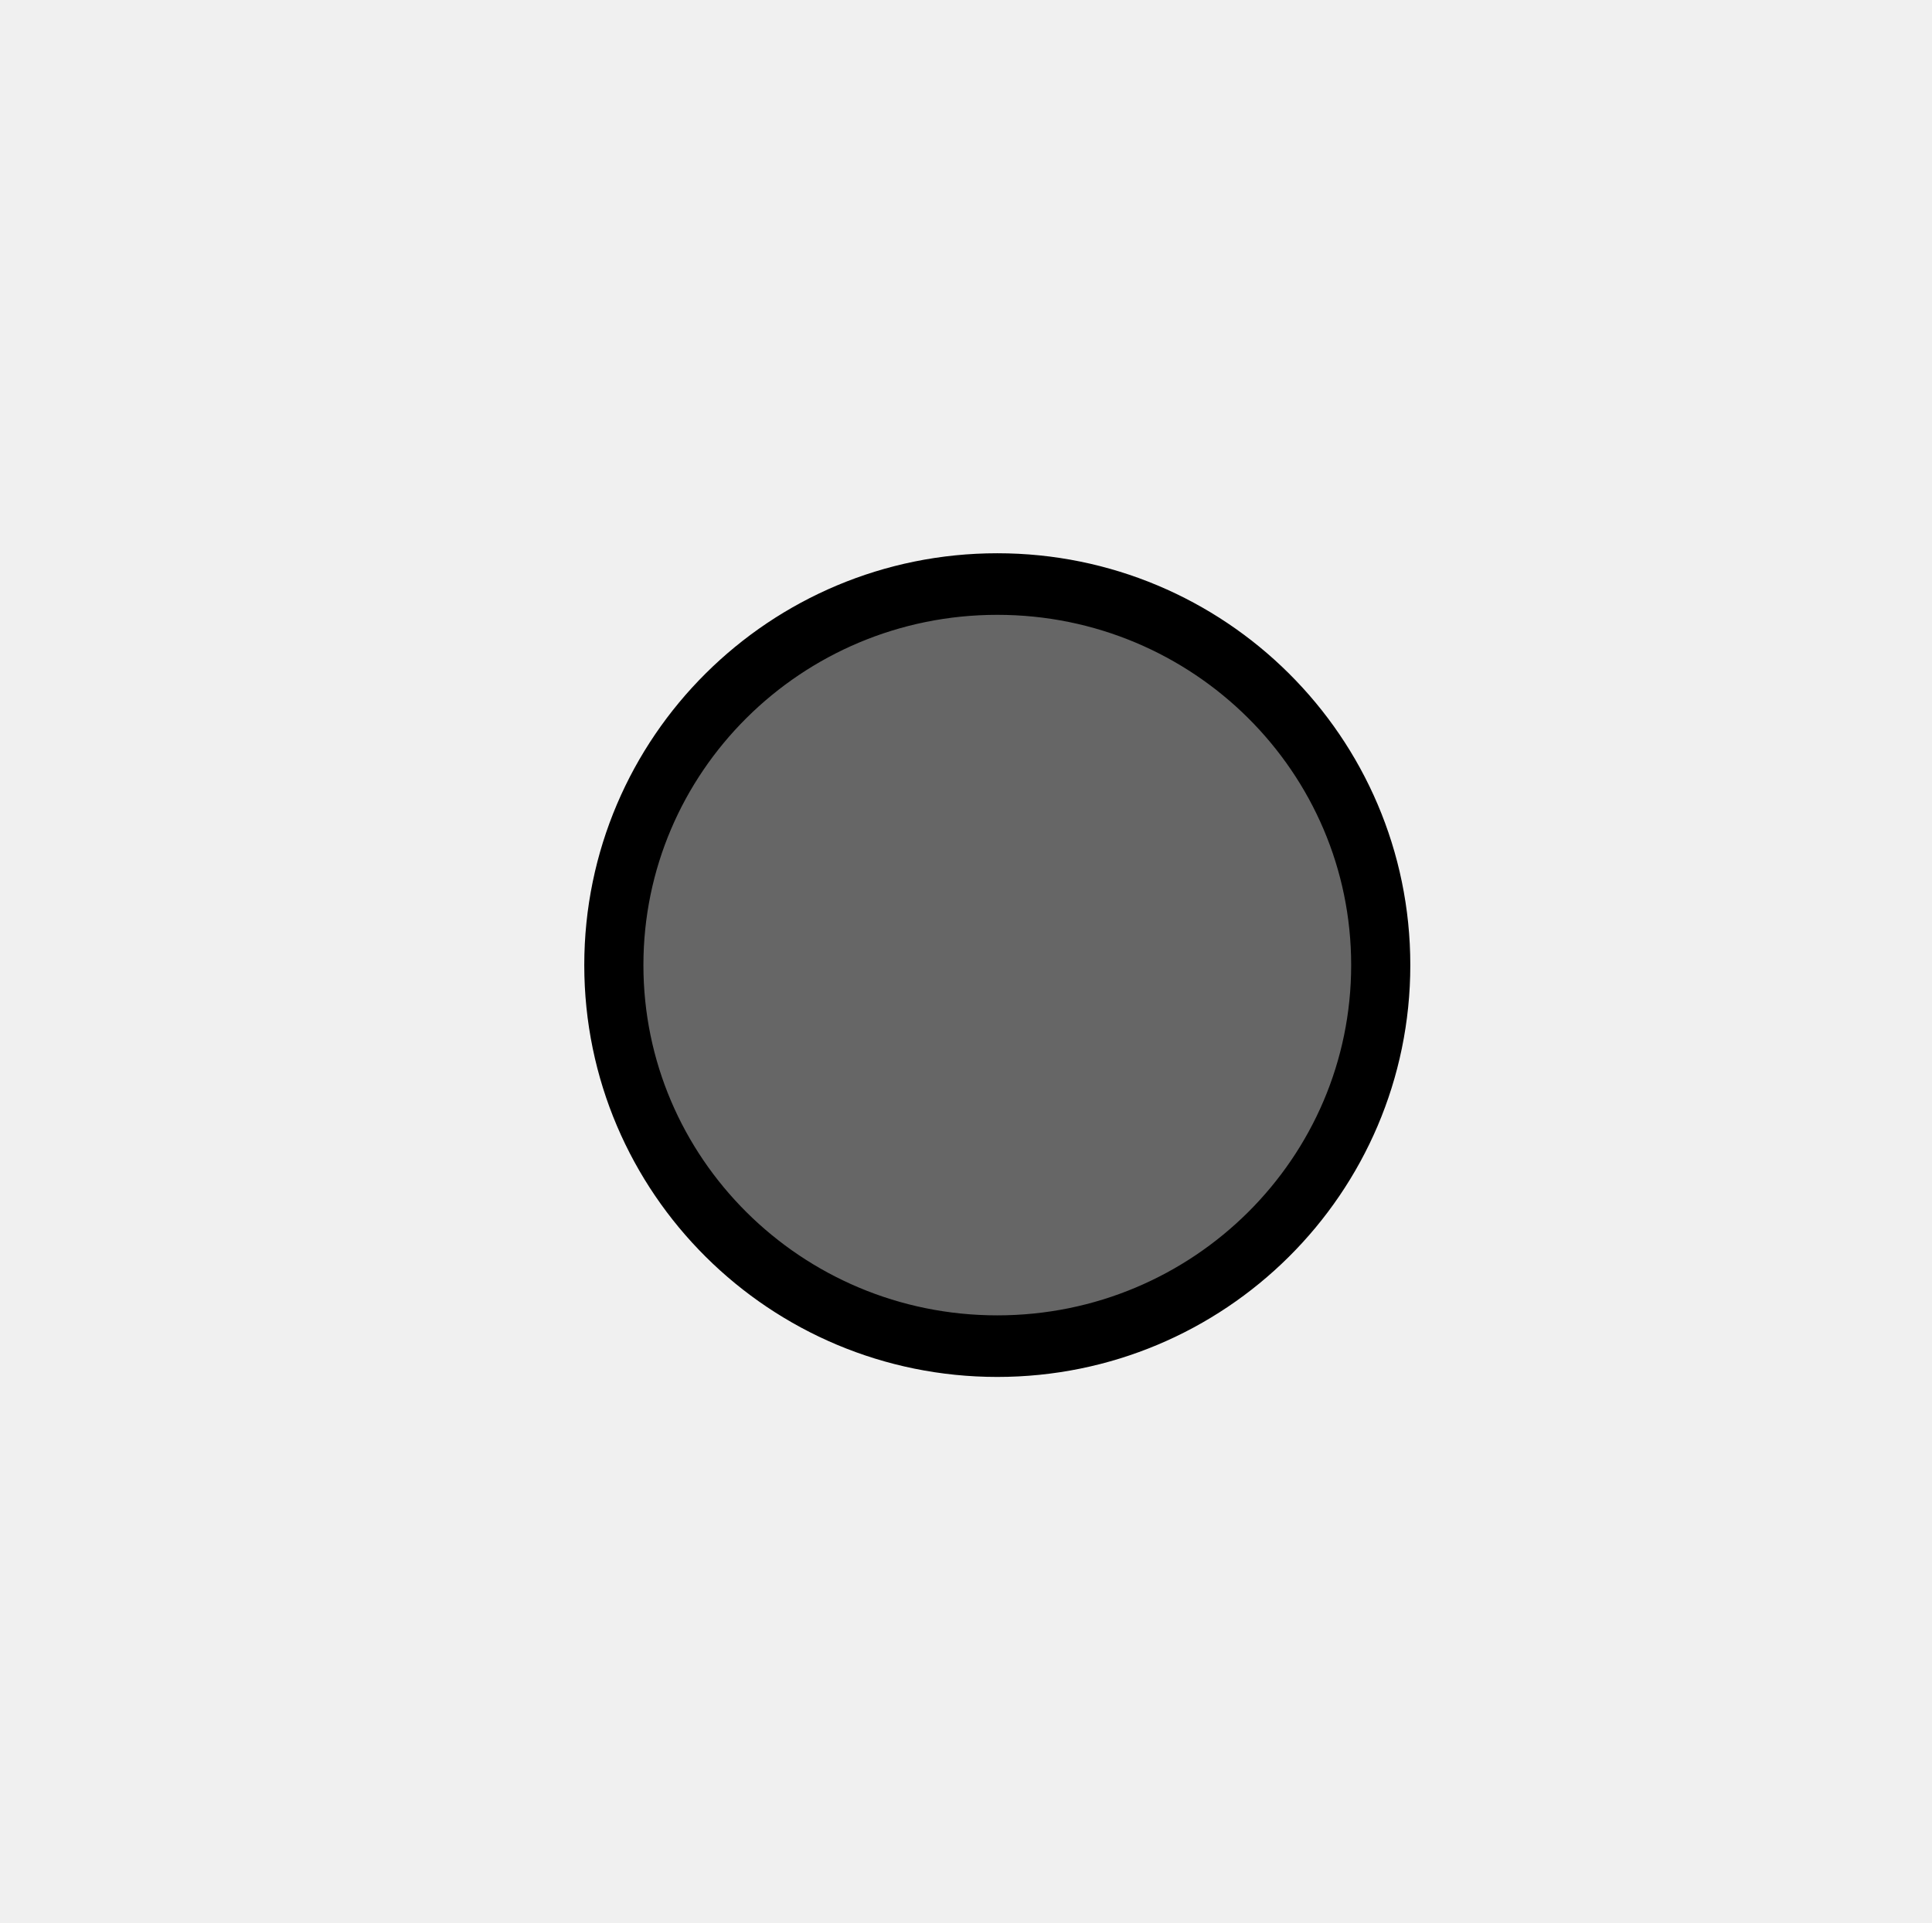
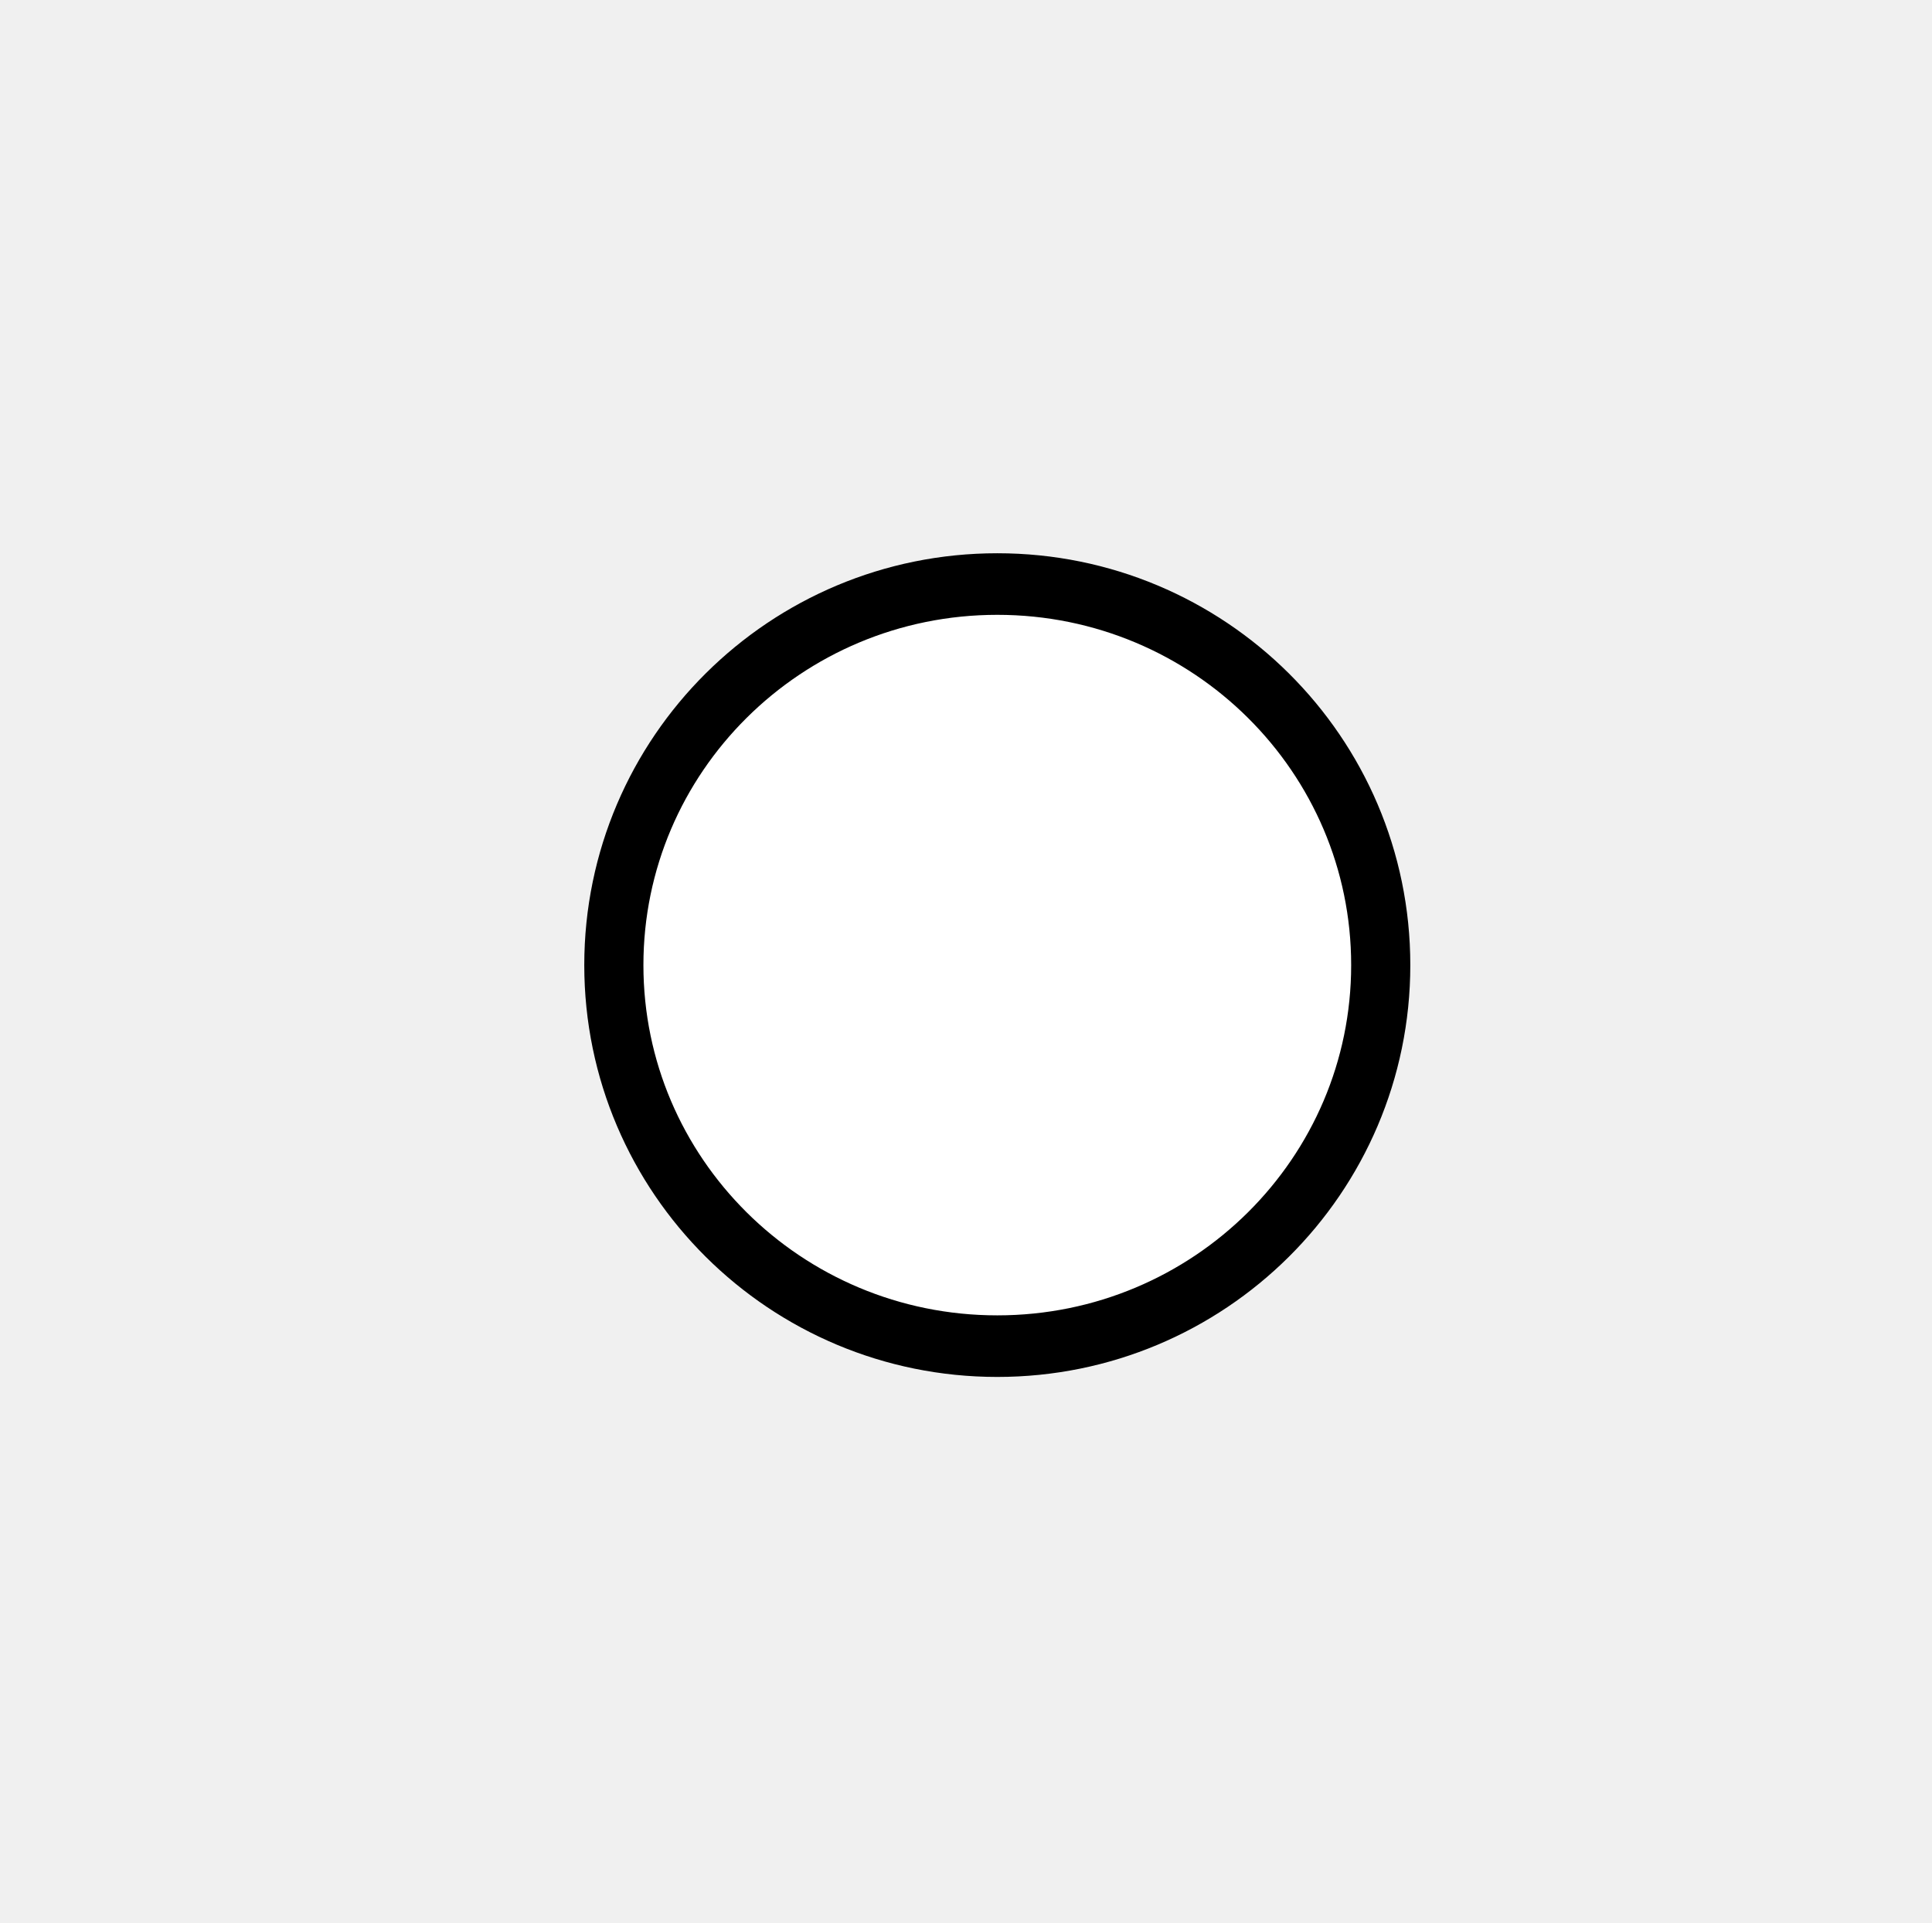
<svg xmlns="http://www.w3.org/2000/svg" xmlns:xlink="http://www.w3.org/1999/xlink" width="16" height="15.925" id="svg2" version="1.1">
  <defs id="defs4">
    <linearGradient gradientUnits="userSpaceOnUse" y2="633.072" x2="399.01" y1="633.072" x1="339.419" id="linearGradient4076" xlink:href="#linearGradient4070" />
    <linearGradient id="linearGradient4070">
      <stop id="stop4072" offset="0" style="stop-color:#000000;stop-opacity:1;" />
      <stop id="stop4074" offset="1" style="stop-color:#000000;stop-opacity:0;" />
    </linearGradient>
  </defs>
  <g id="layer1" transform="translate(-38,-998.3902)">
-     <path style="fill:#666666;stroke:#000000;stroke-width:0.606;stroke-miterlimit:4;stroke-opacity:1;stroke-dasharray:none;fill-opacity:1" id="path3831" d="m 372.857,524.684 c 0,2.071 -1.759,3.75 -3.929,3.75 -2.17,0 -3.929,-1.679 -3.929,-3.75 0,-2.071 1.759,-3.75 3.929,-3.75 2.17,0 3.929,1.679 3.929,3.75 z" transform="matrix(0.8082288,0,0,0.8417423,-251.9191,564.7361)" />
+     <path style="fill:#ffffff;stroke:#000000;stroke-width:0.606;stroke-miterlimit:4;stroke-opacity:1;stroke-dasharray:none;fill-opacity:1" id="path3831" d="m 372.857,524.684 c 0,2.071 -1.759,3.75 -3.929,3.75 -2.17,0 -3.929,-1.679 -3.929,-3.75 0,-2.071 1.759,-3.75 3.929,-3.75 2.17,0 3.929,1.679 3.929,3.75 z" transform="matrix(0.8082288,0,0,0.8417423,-251.9191,564.7361)" />
  </g>
</svg>
